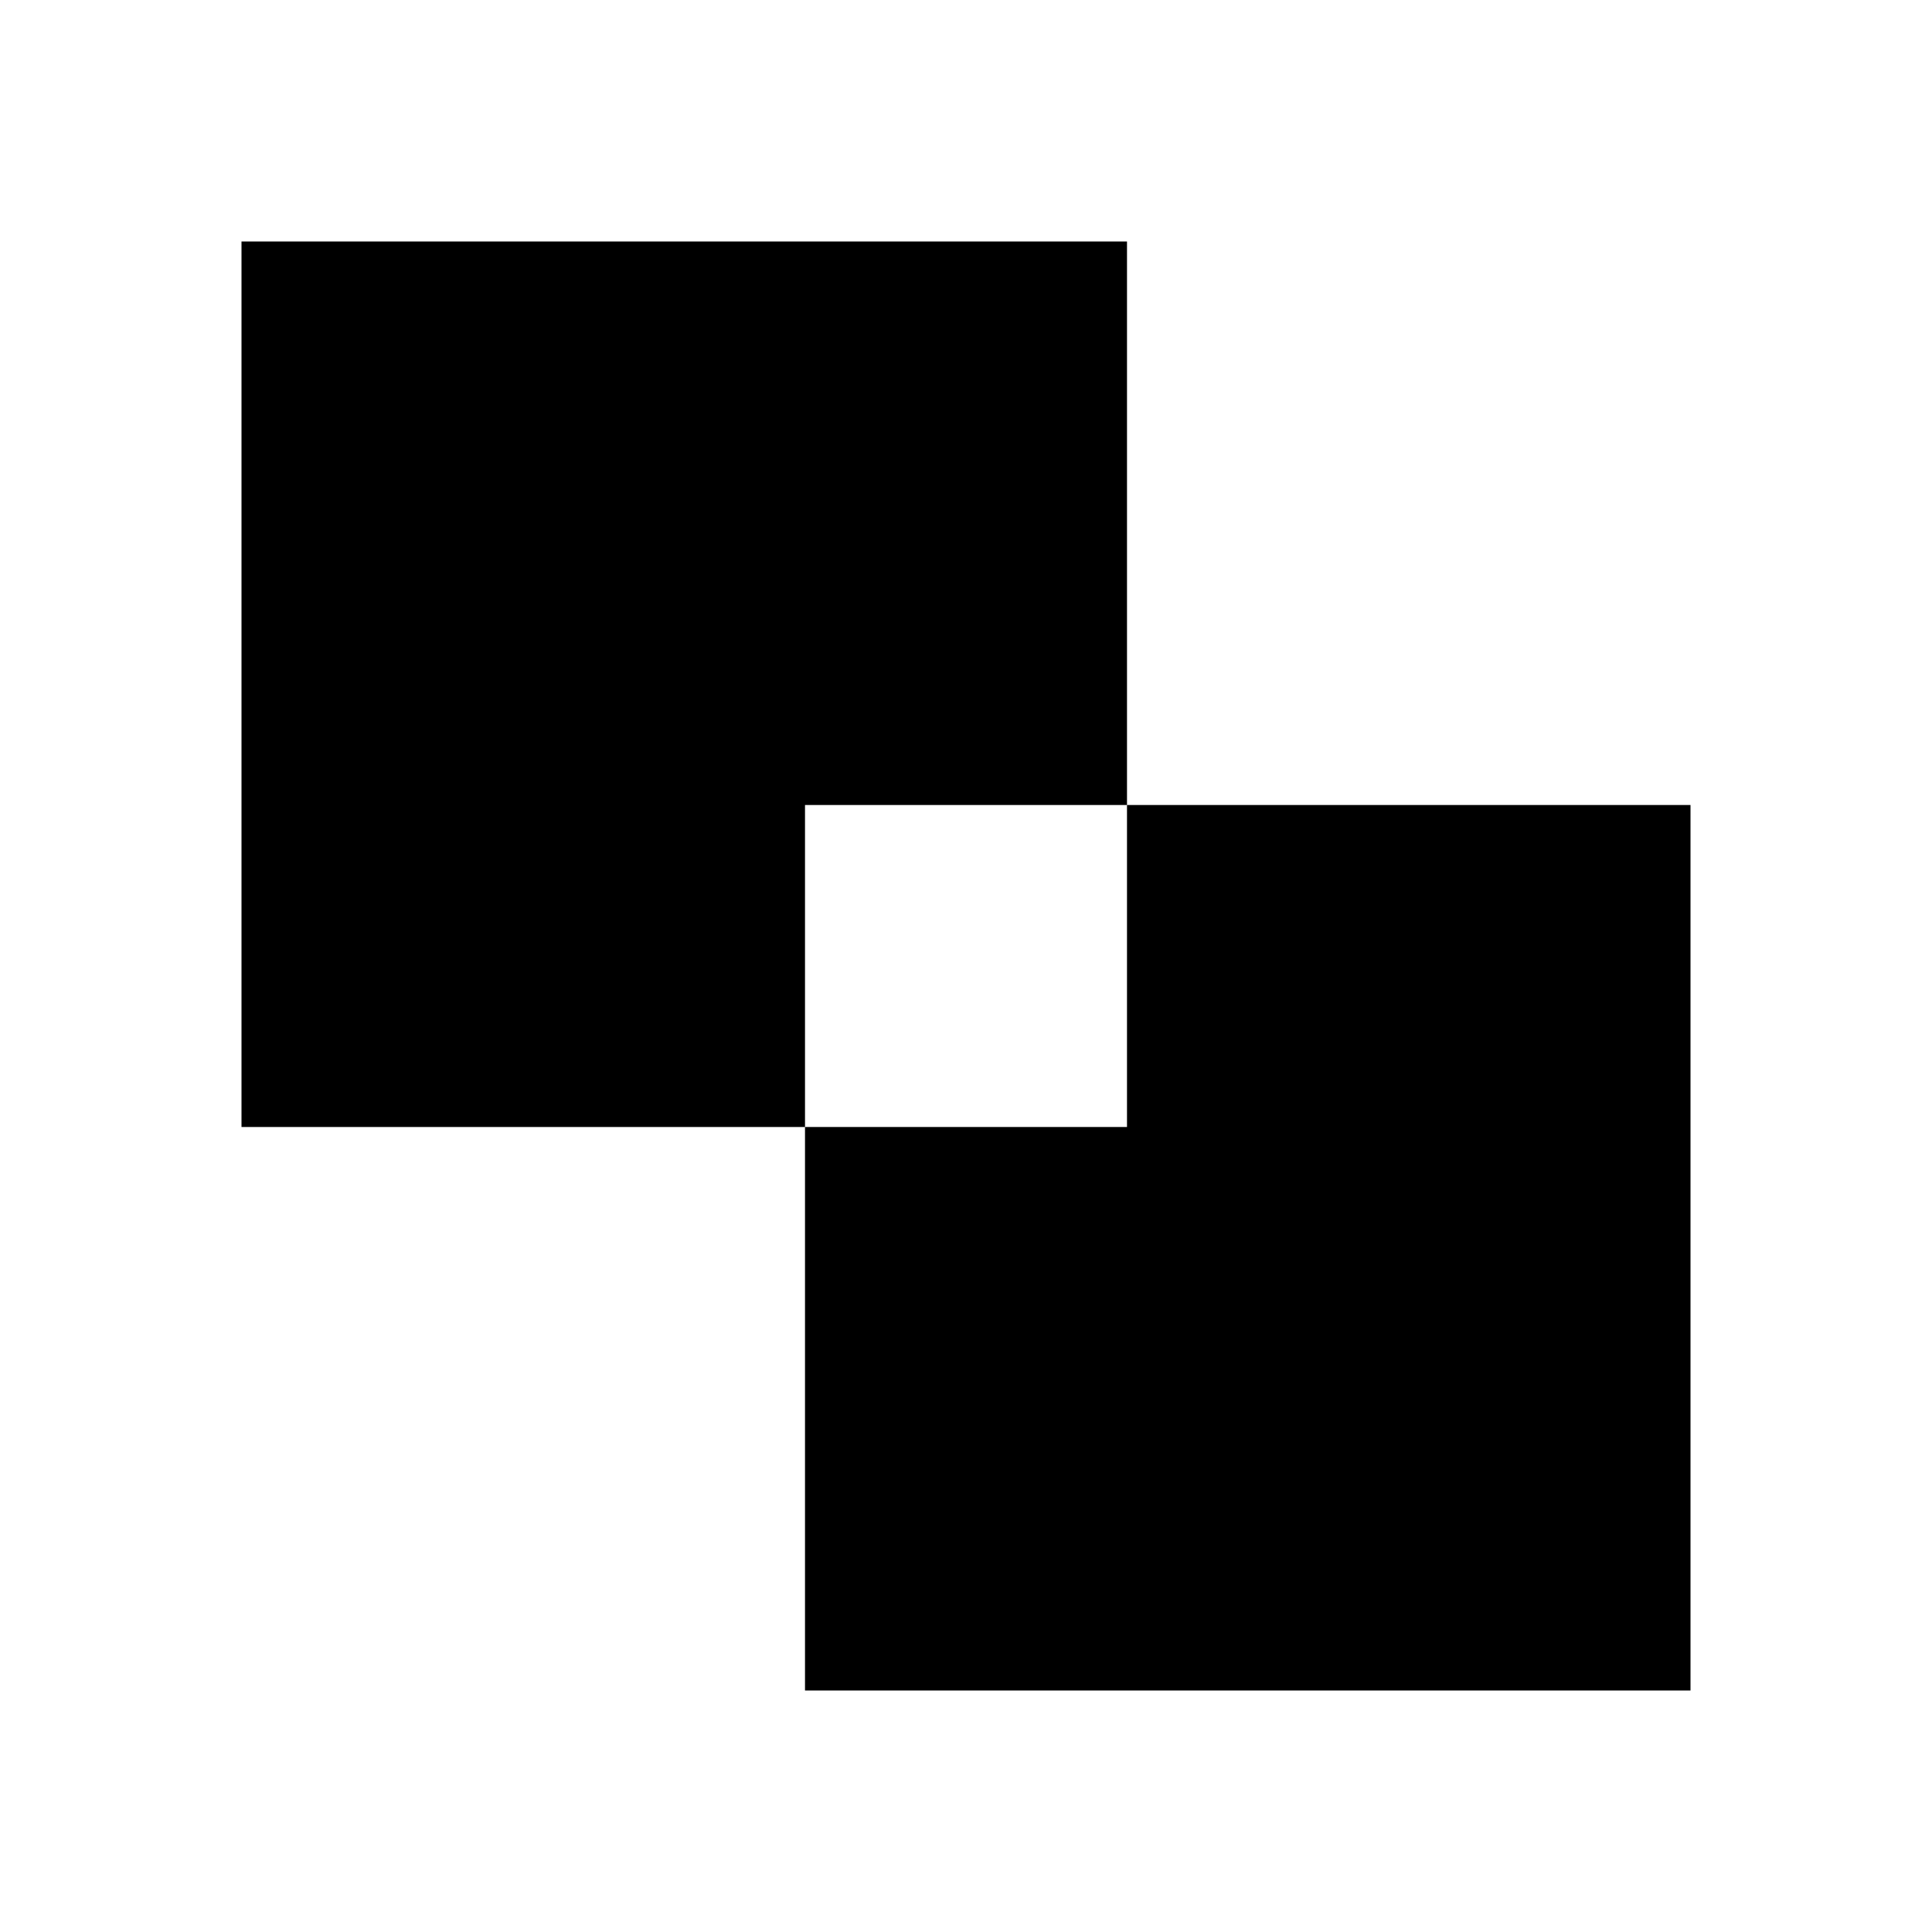
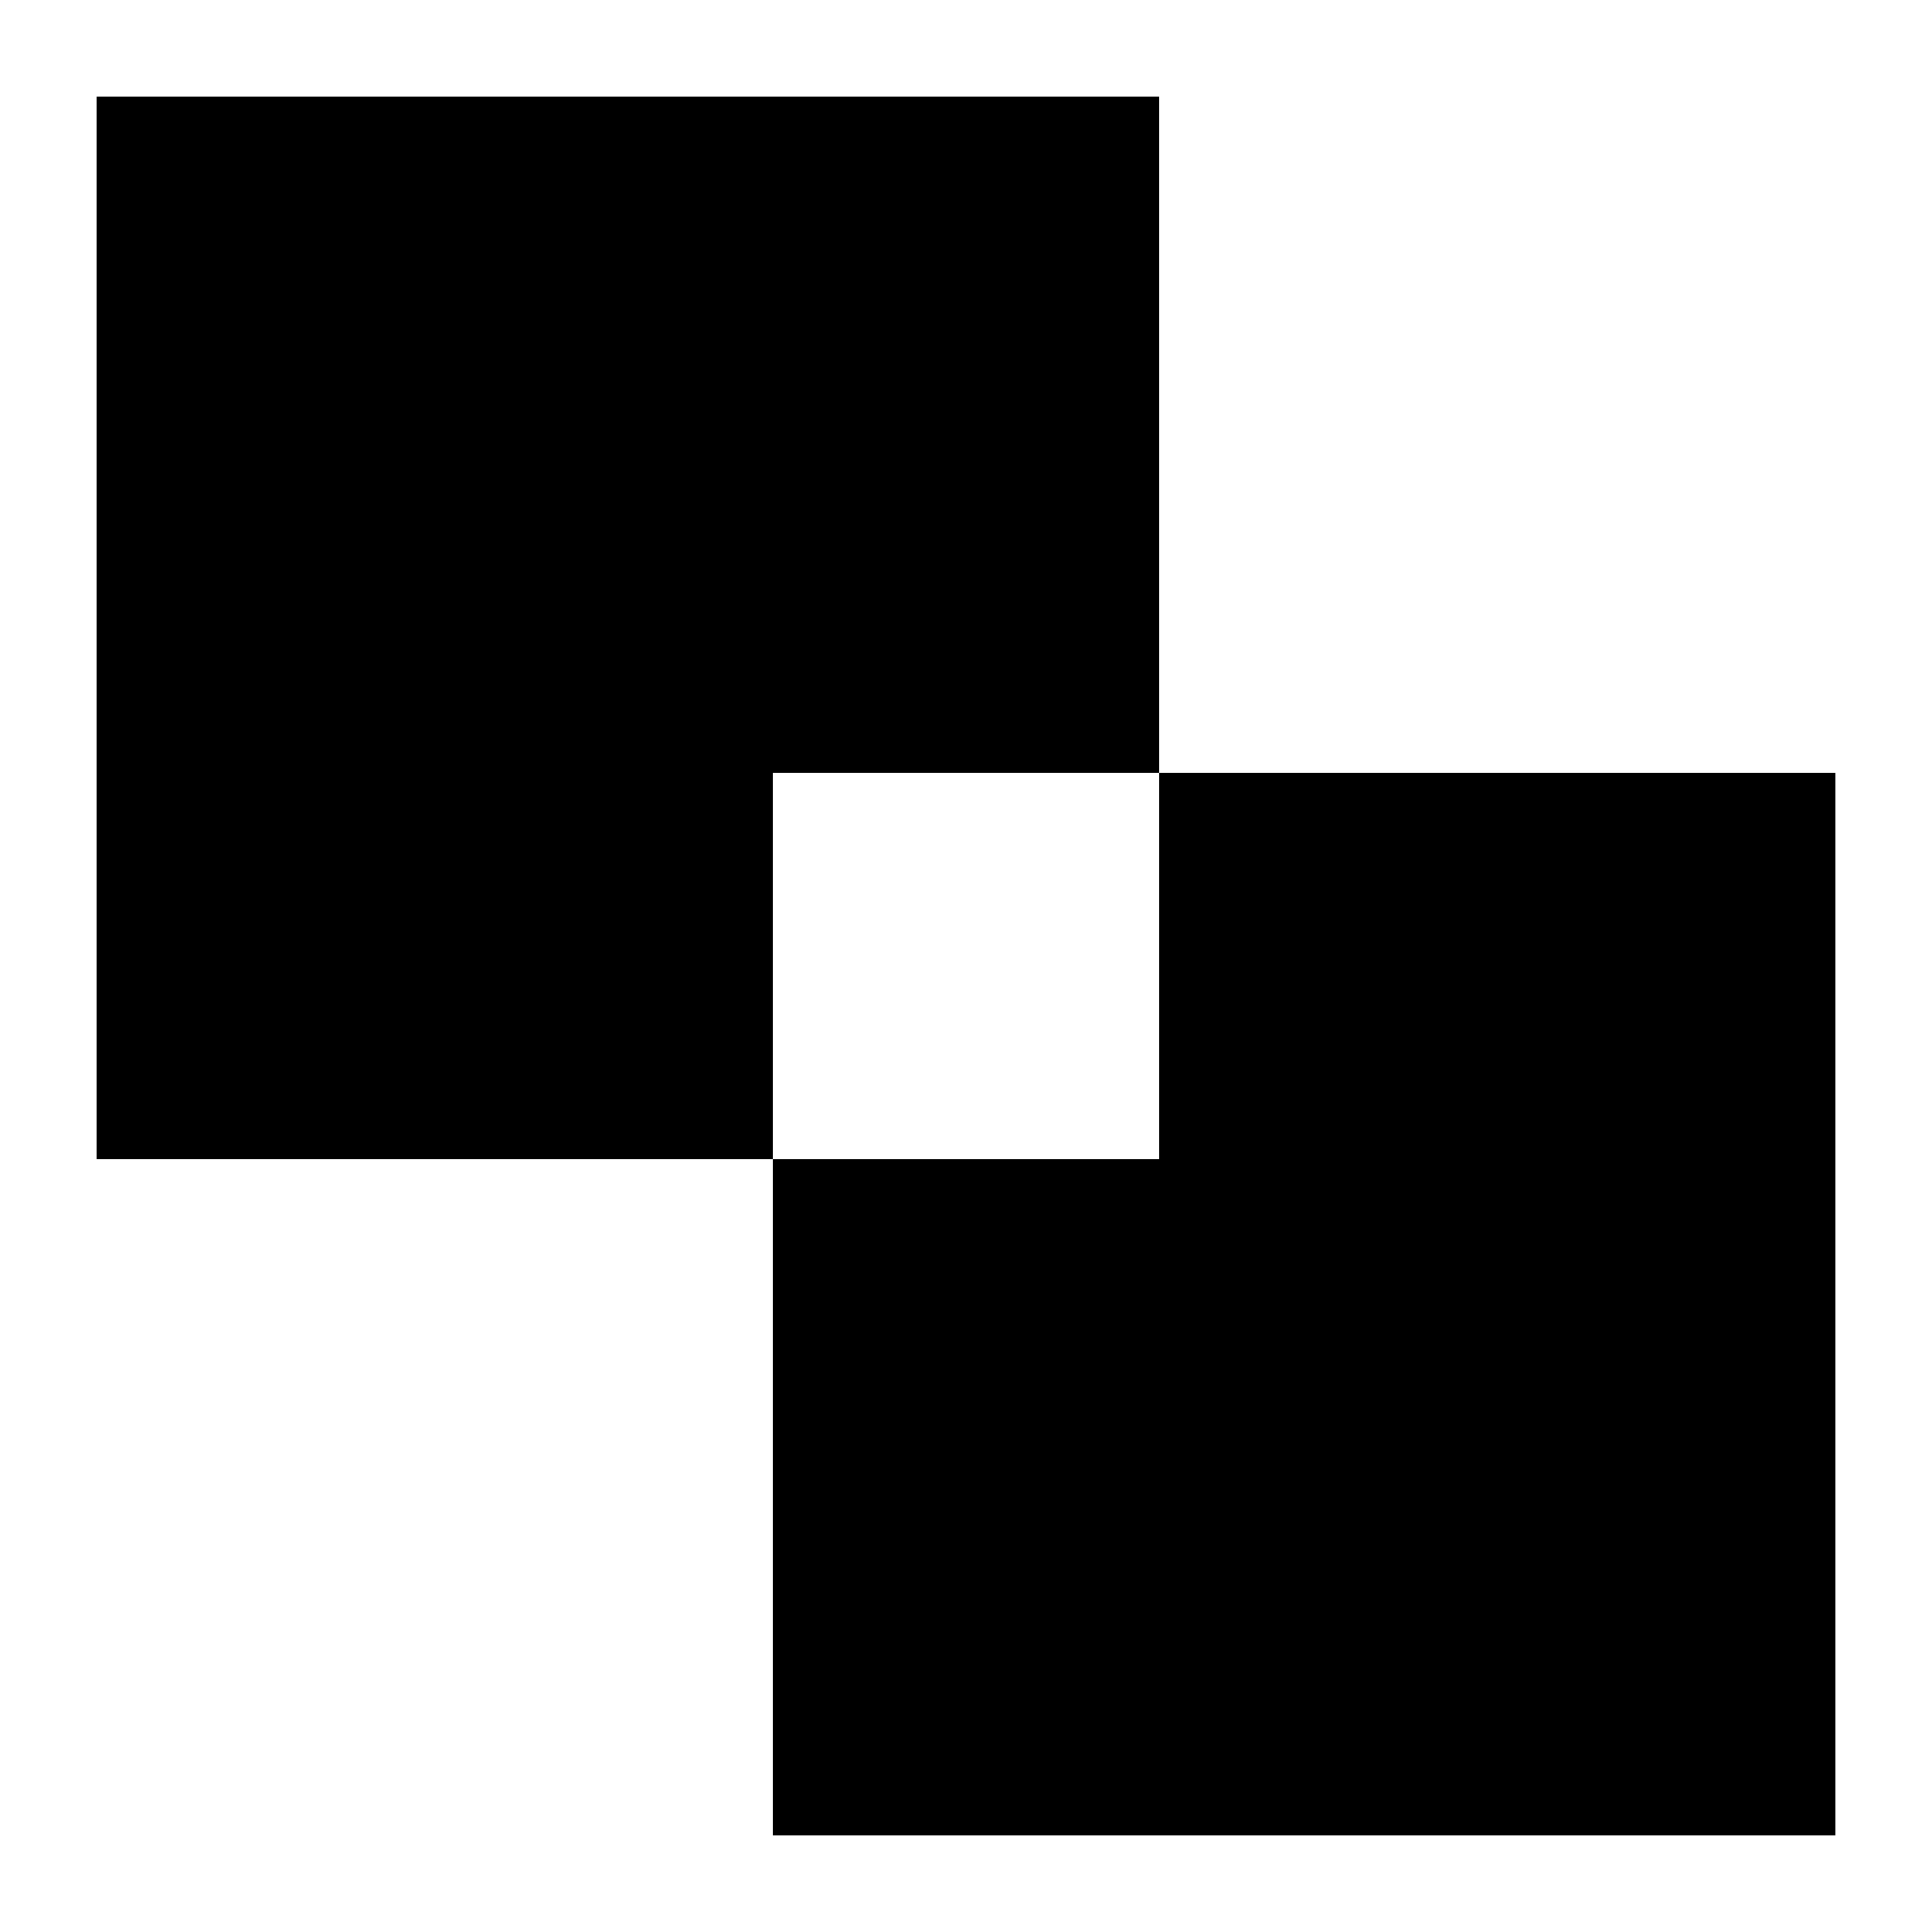
- <svg xmlns="http://www.w3.org/2000/svg" width="24" height="24" viewBox="0 0 24 24" fill="none" stroke="currentColor" stroke-width="1.5" stroke-linecap="butt" stroke-linejoin="miter">
+ <svg xmlns="http://www.w3.org/2000/svg" width="20" height="20" viewBox="2 2 20 20" fill="none" stroke="currentColor" stroke-width="1.5" stroke-linecap="butt" stroke-linejoin="miter">
  <path d="M3 3H14V10H21V21H10V14H3Z M10 10H14V14H10Z" fill="currentColor" fill-rule="evenodd" stroke="none" />
</svg>
